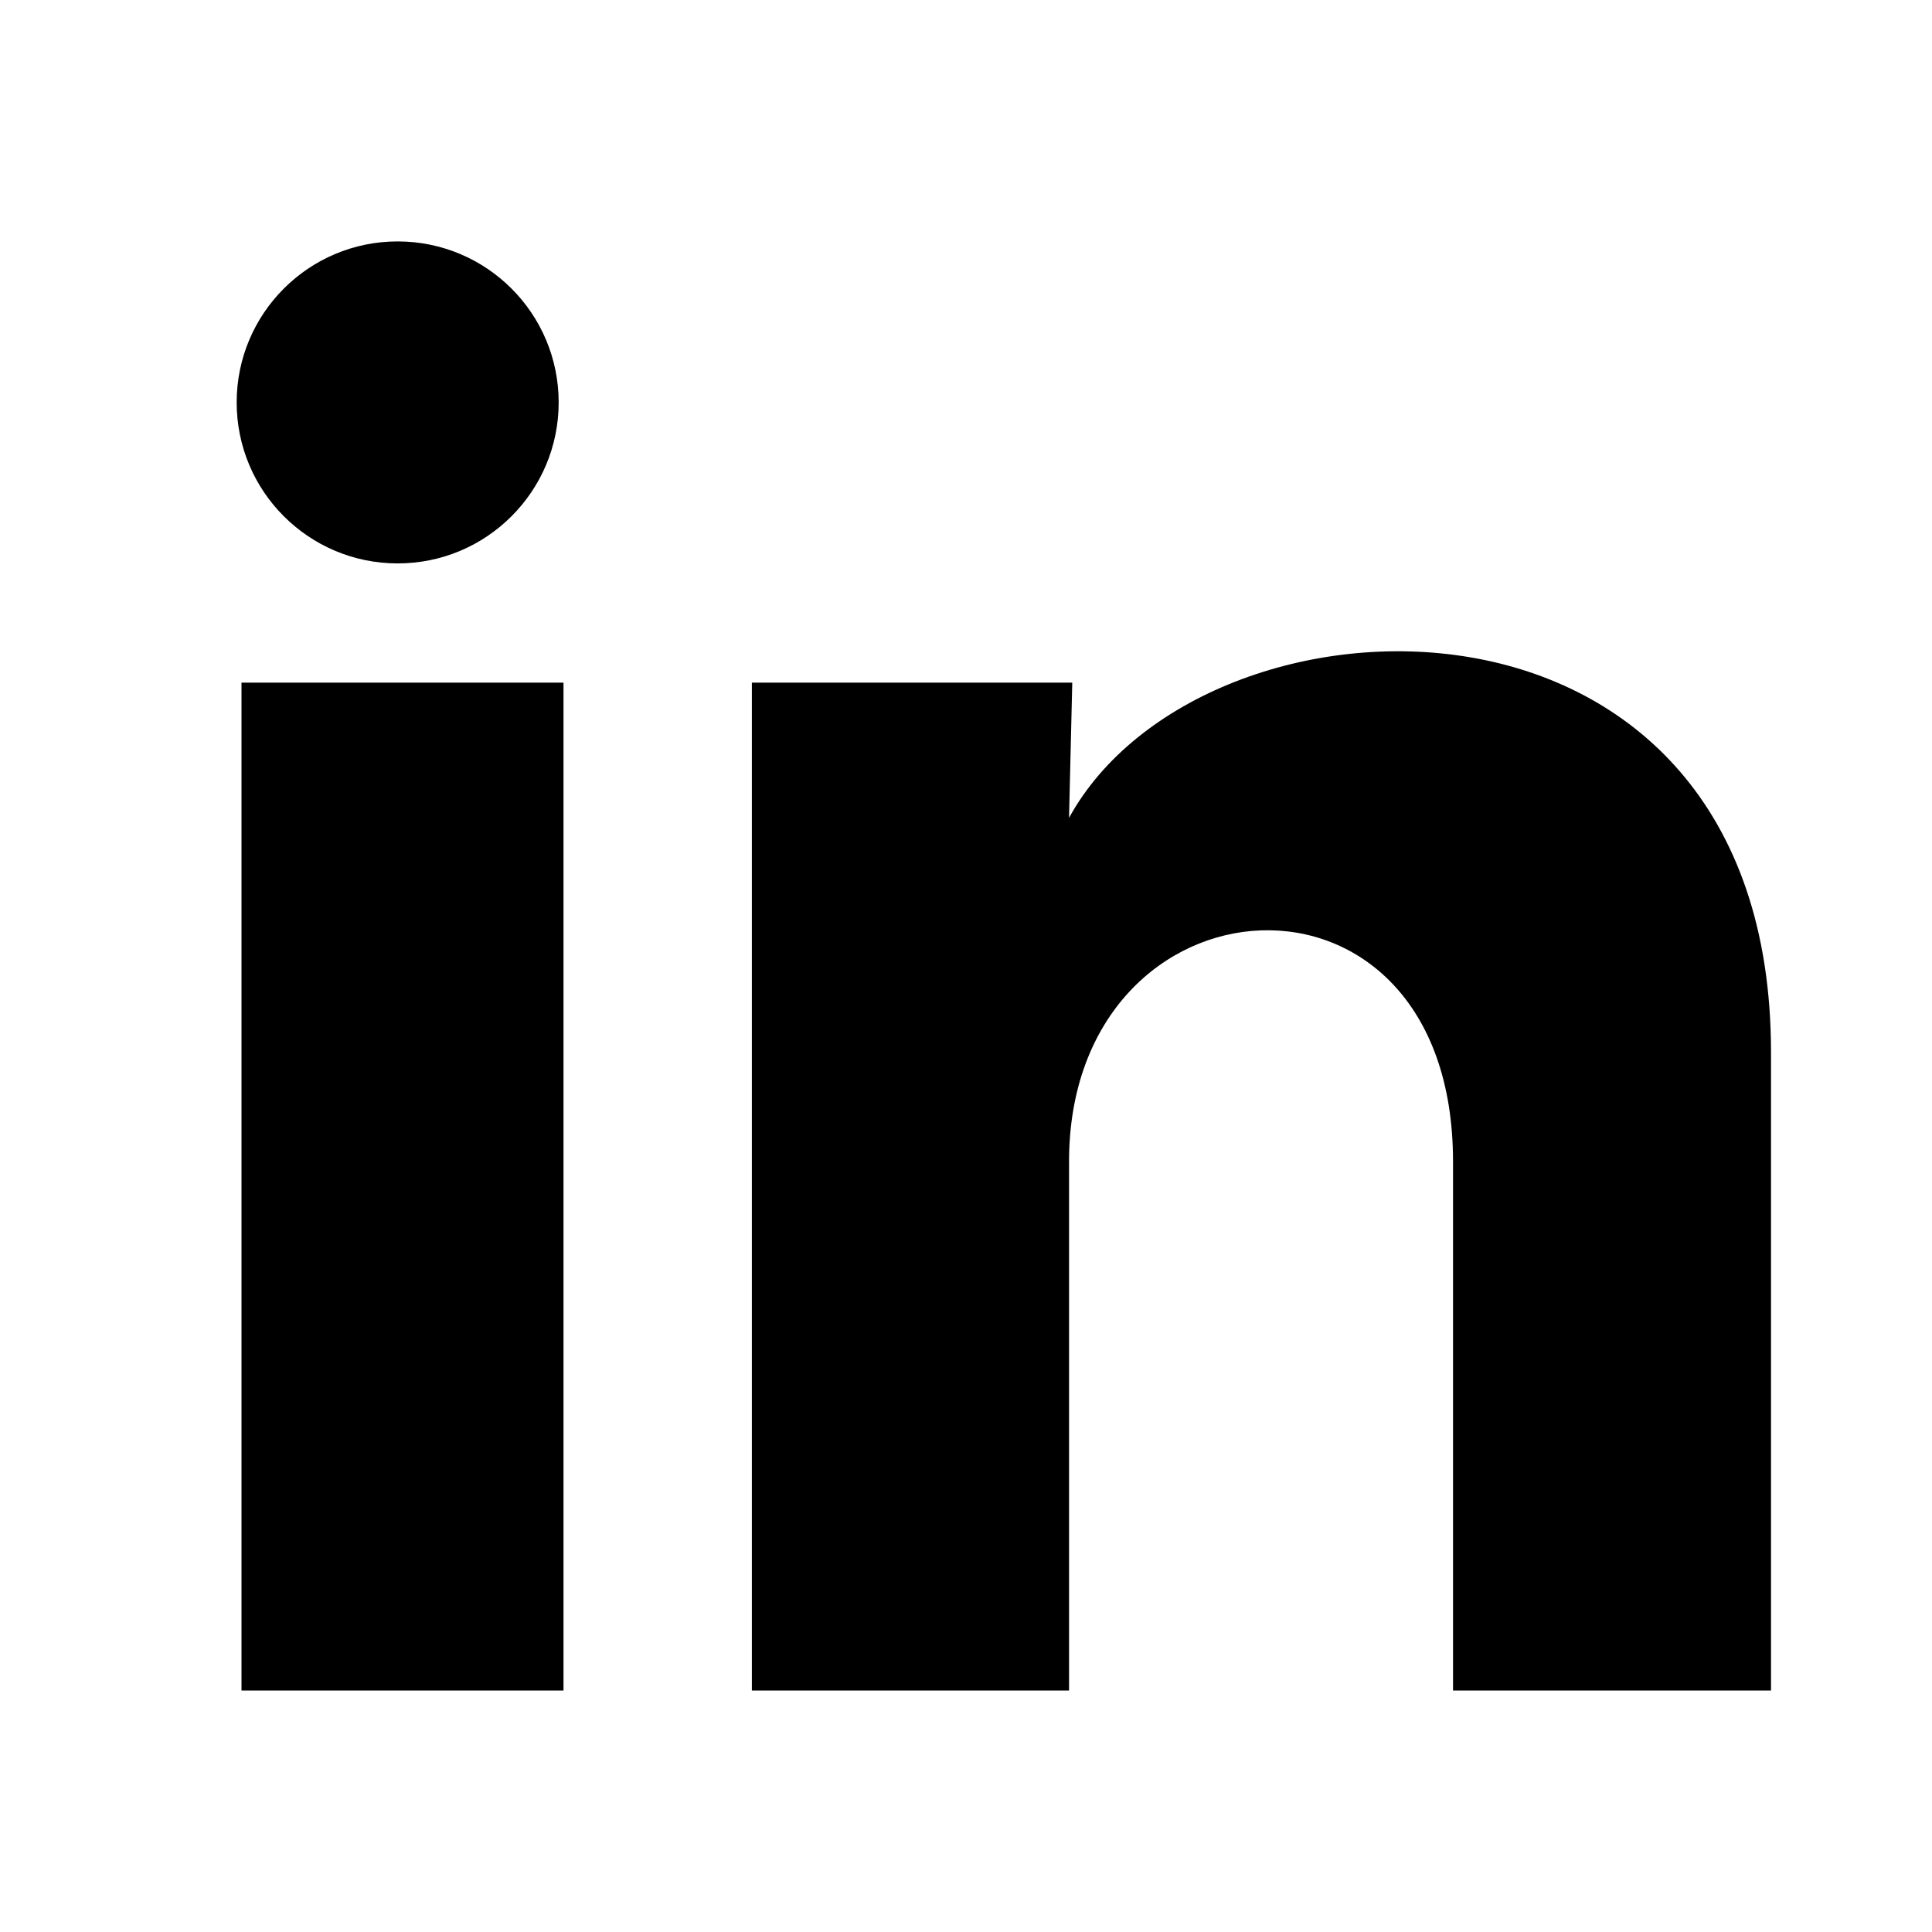
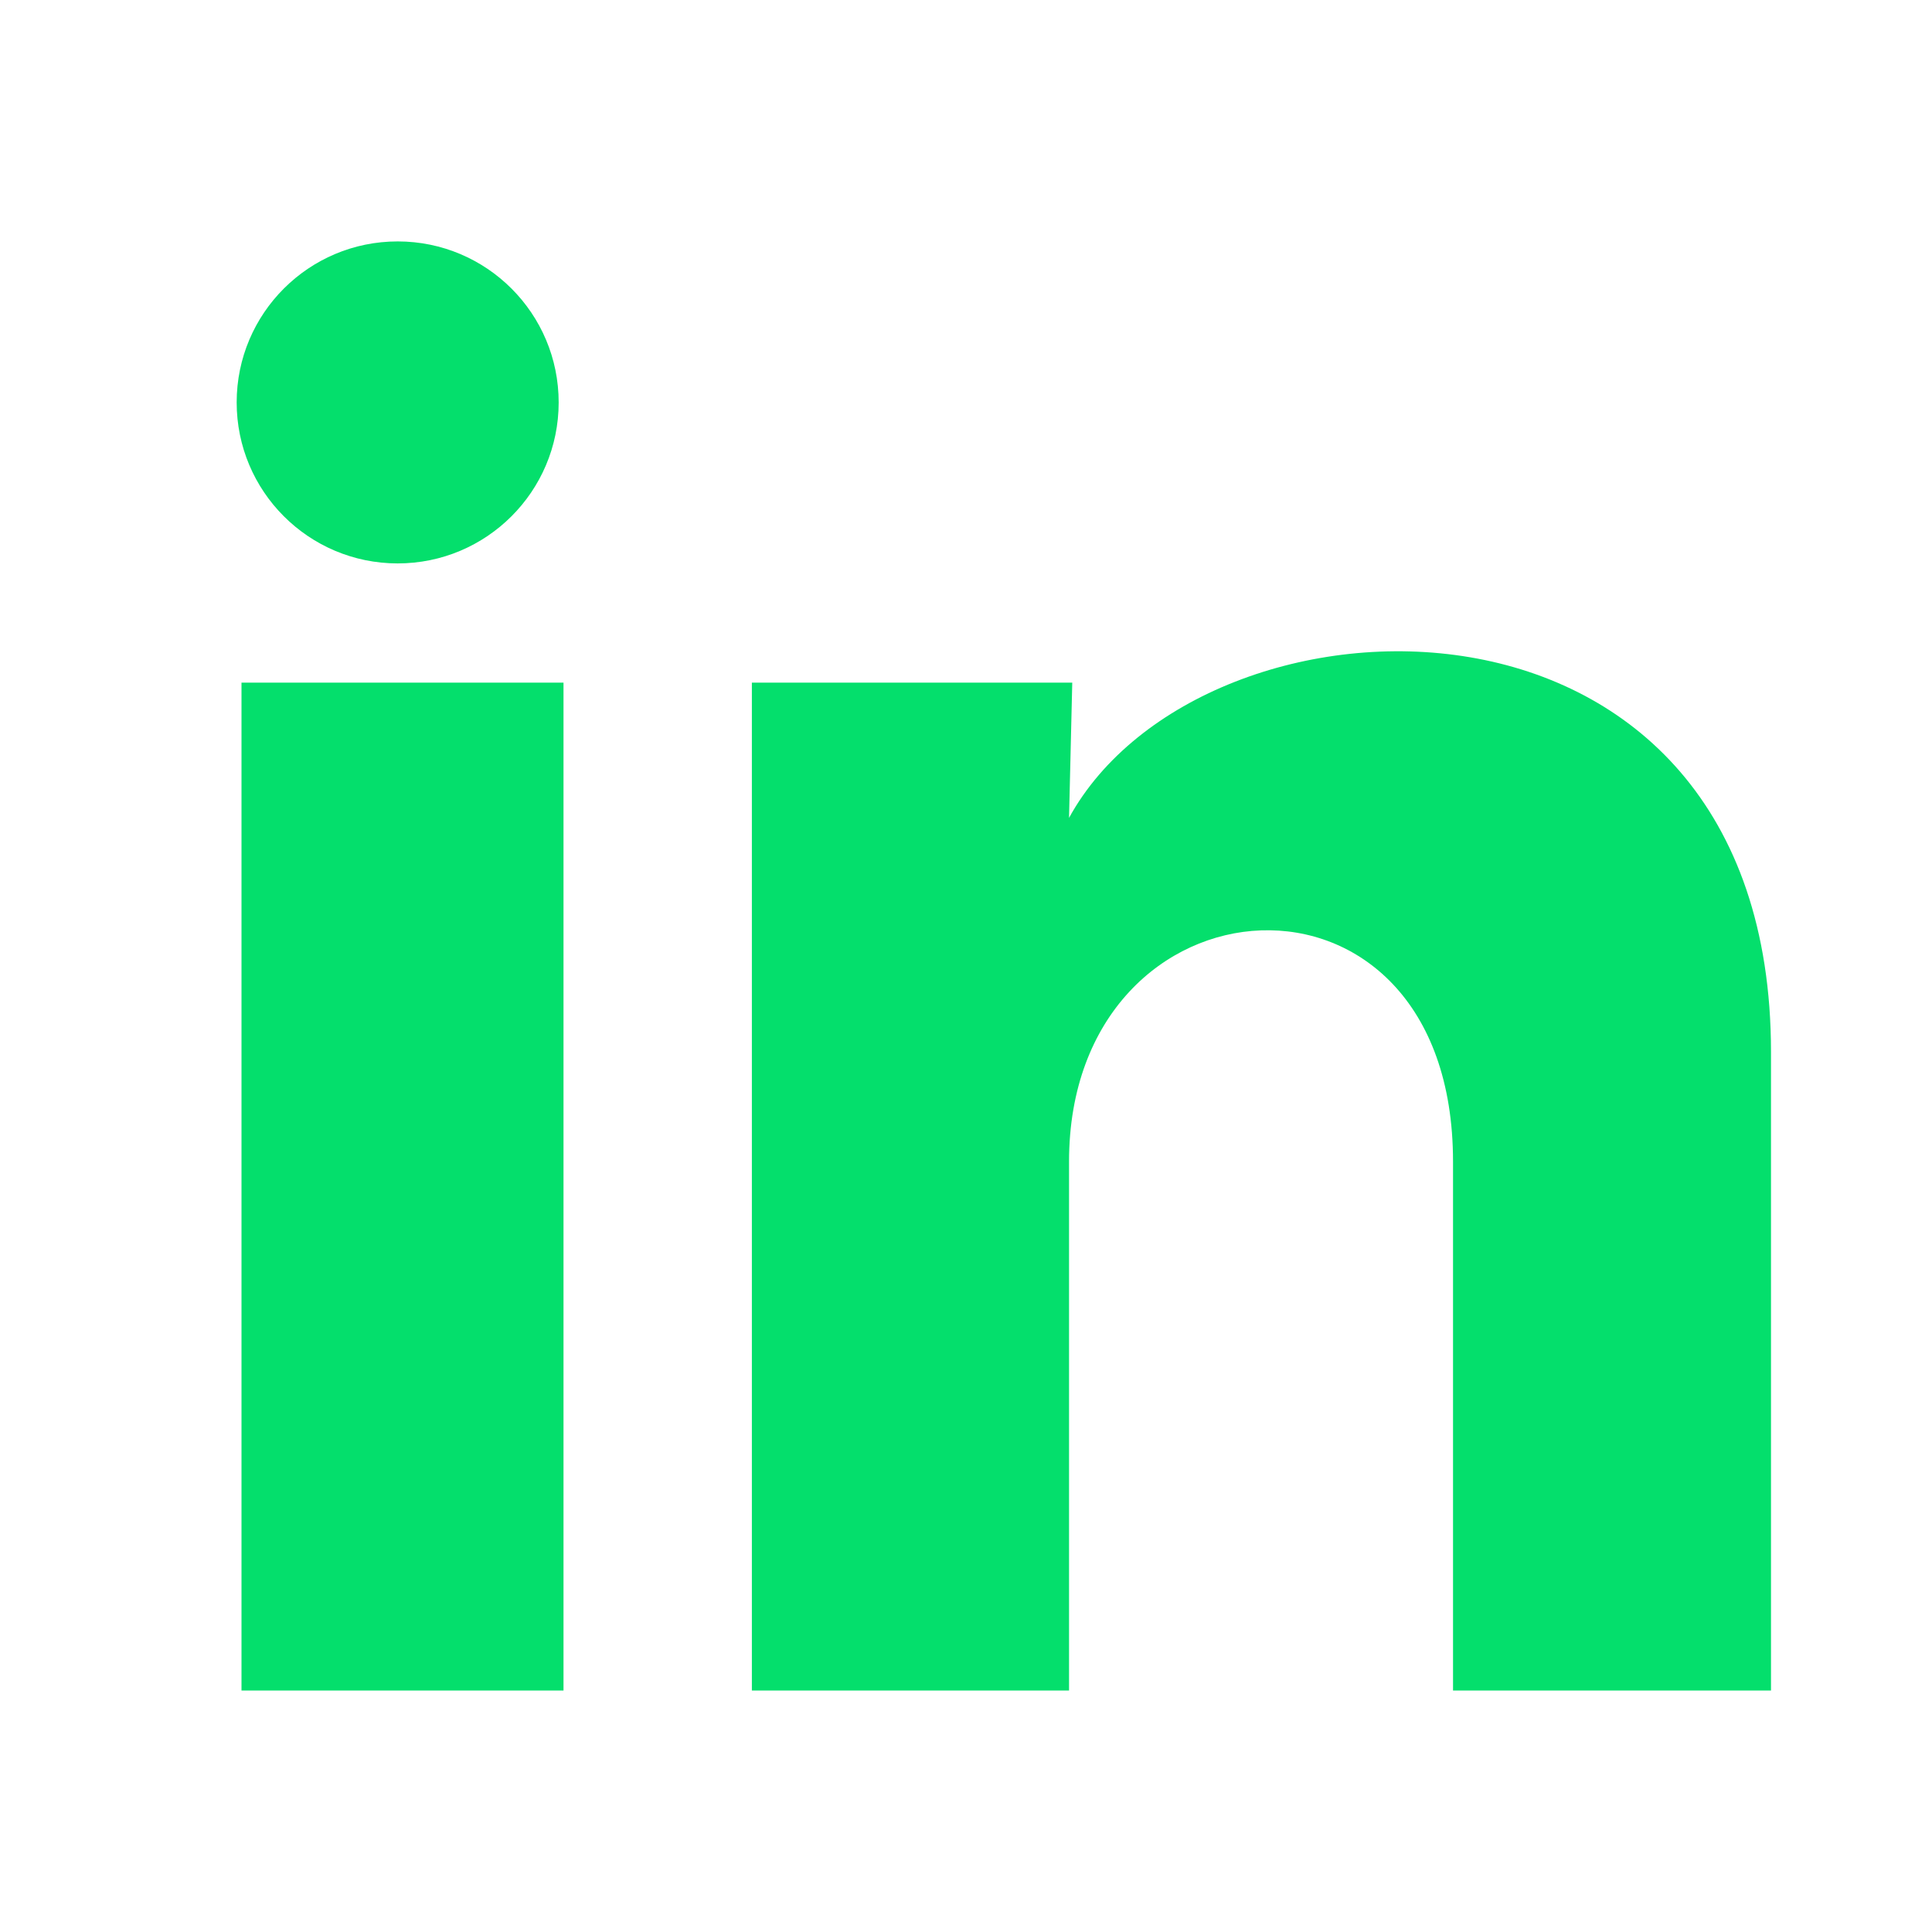
<svg xmlns="http://www.w3.org/2000/svg" id="linkedin" viewBox="0 0 24 24">
-   <path fill="currentColor" d="M6.94 5a2 2 0 1 1-4-.002a2 2 0 0 1 4 .002ZM7 8.48H3V21h4V8.48Zm6.32 0H9.34V21h3.94v-6.57c0-3.66 4.77-4 4.77 0V21H22v-7.93c0-6.17-7.06-5.94-8.72-2.91l.04-1.68Z" />
+   <path fill="#04DF6C" d="M6.94 5a2 2 0 1 1-4-.002a2 2 0 0 1 4 .002ZM7 8.48H3V21h4V8.48Zm6.32 0H9.34V21h3.94v-6.57c0-3.66 4.77-4 4.77 0V21H22v-7.93c0-6.17-7.06-5.94-8.72-2.91l.04-1.68Z" />
</svg>
